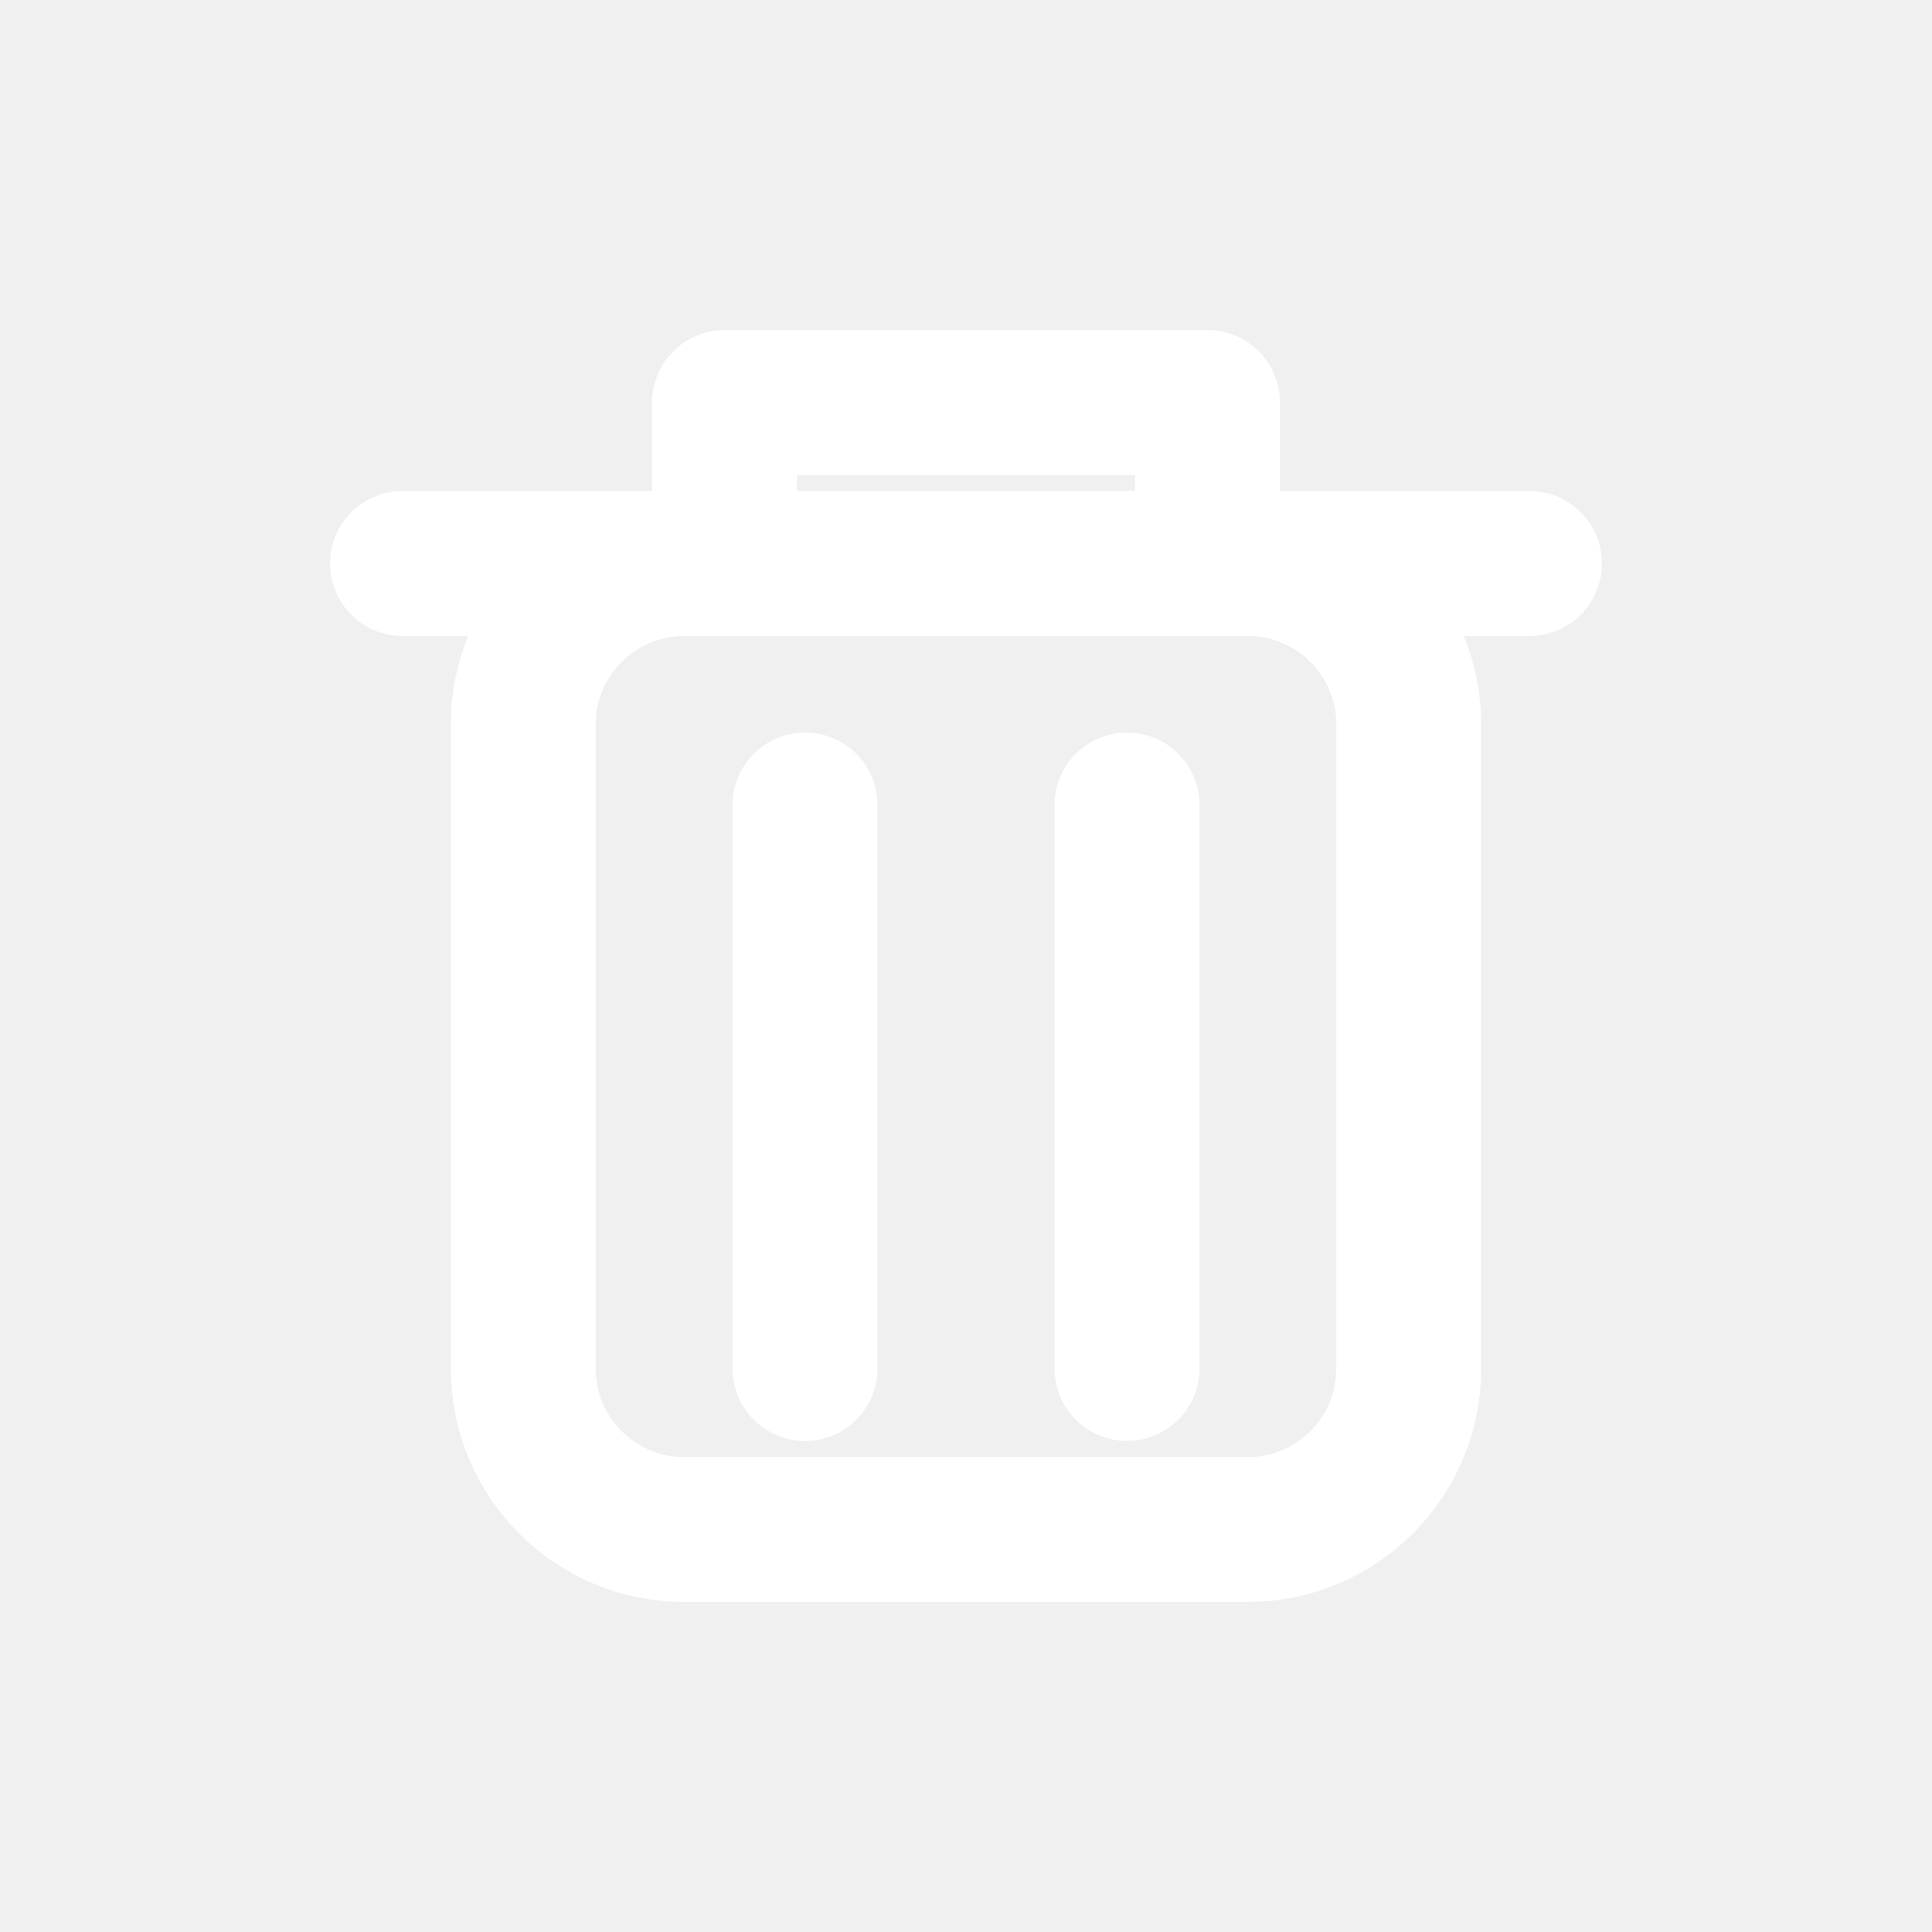
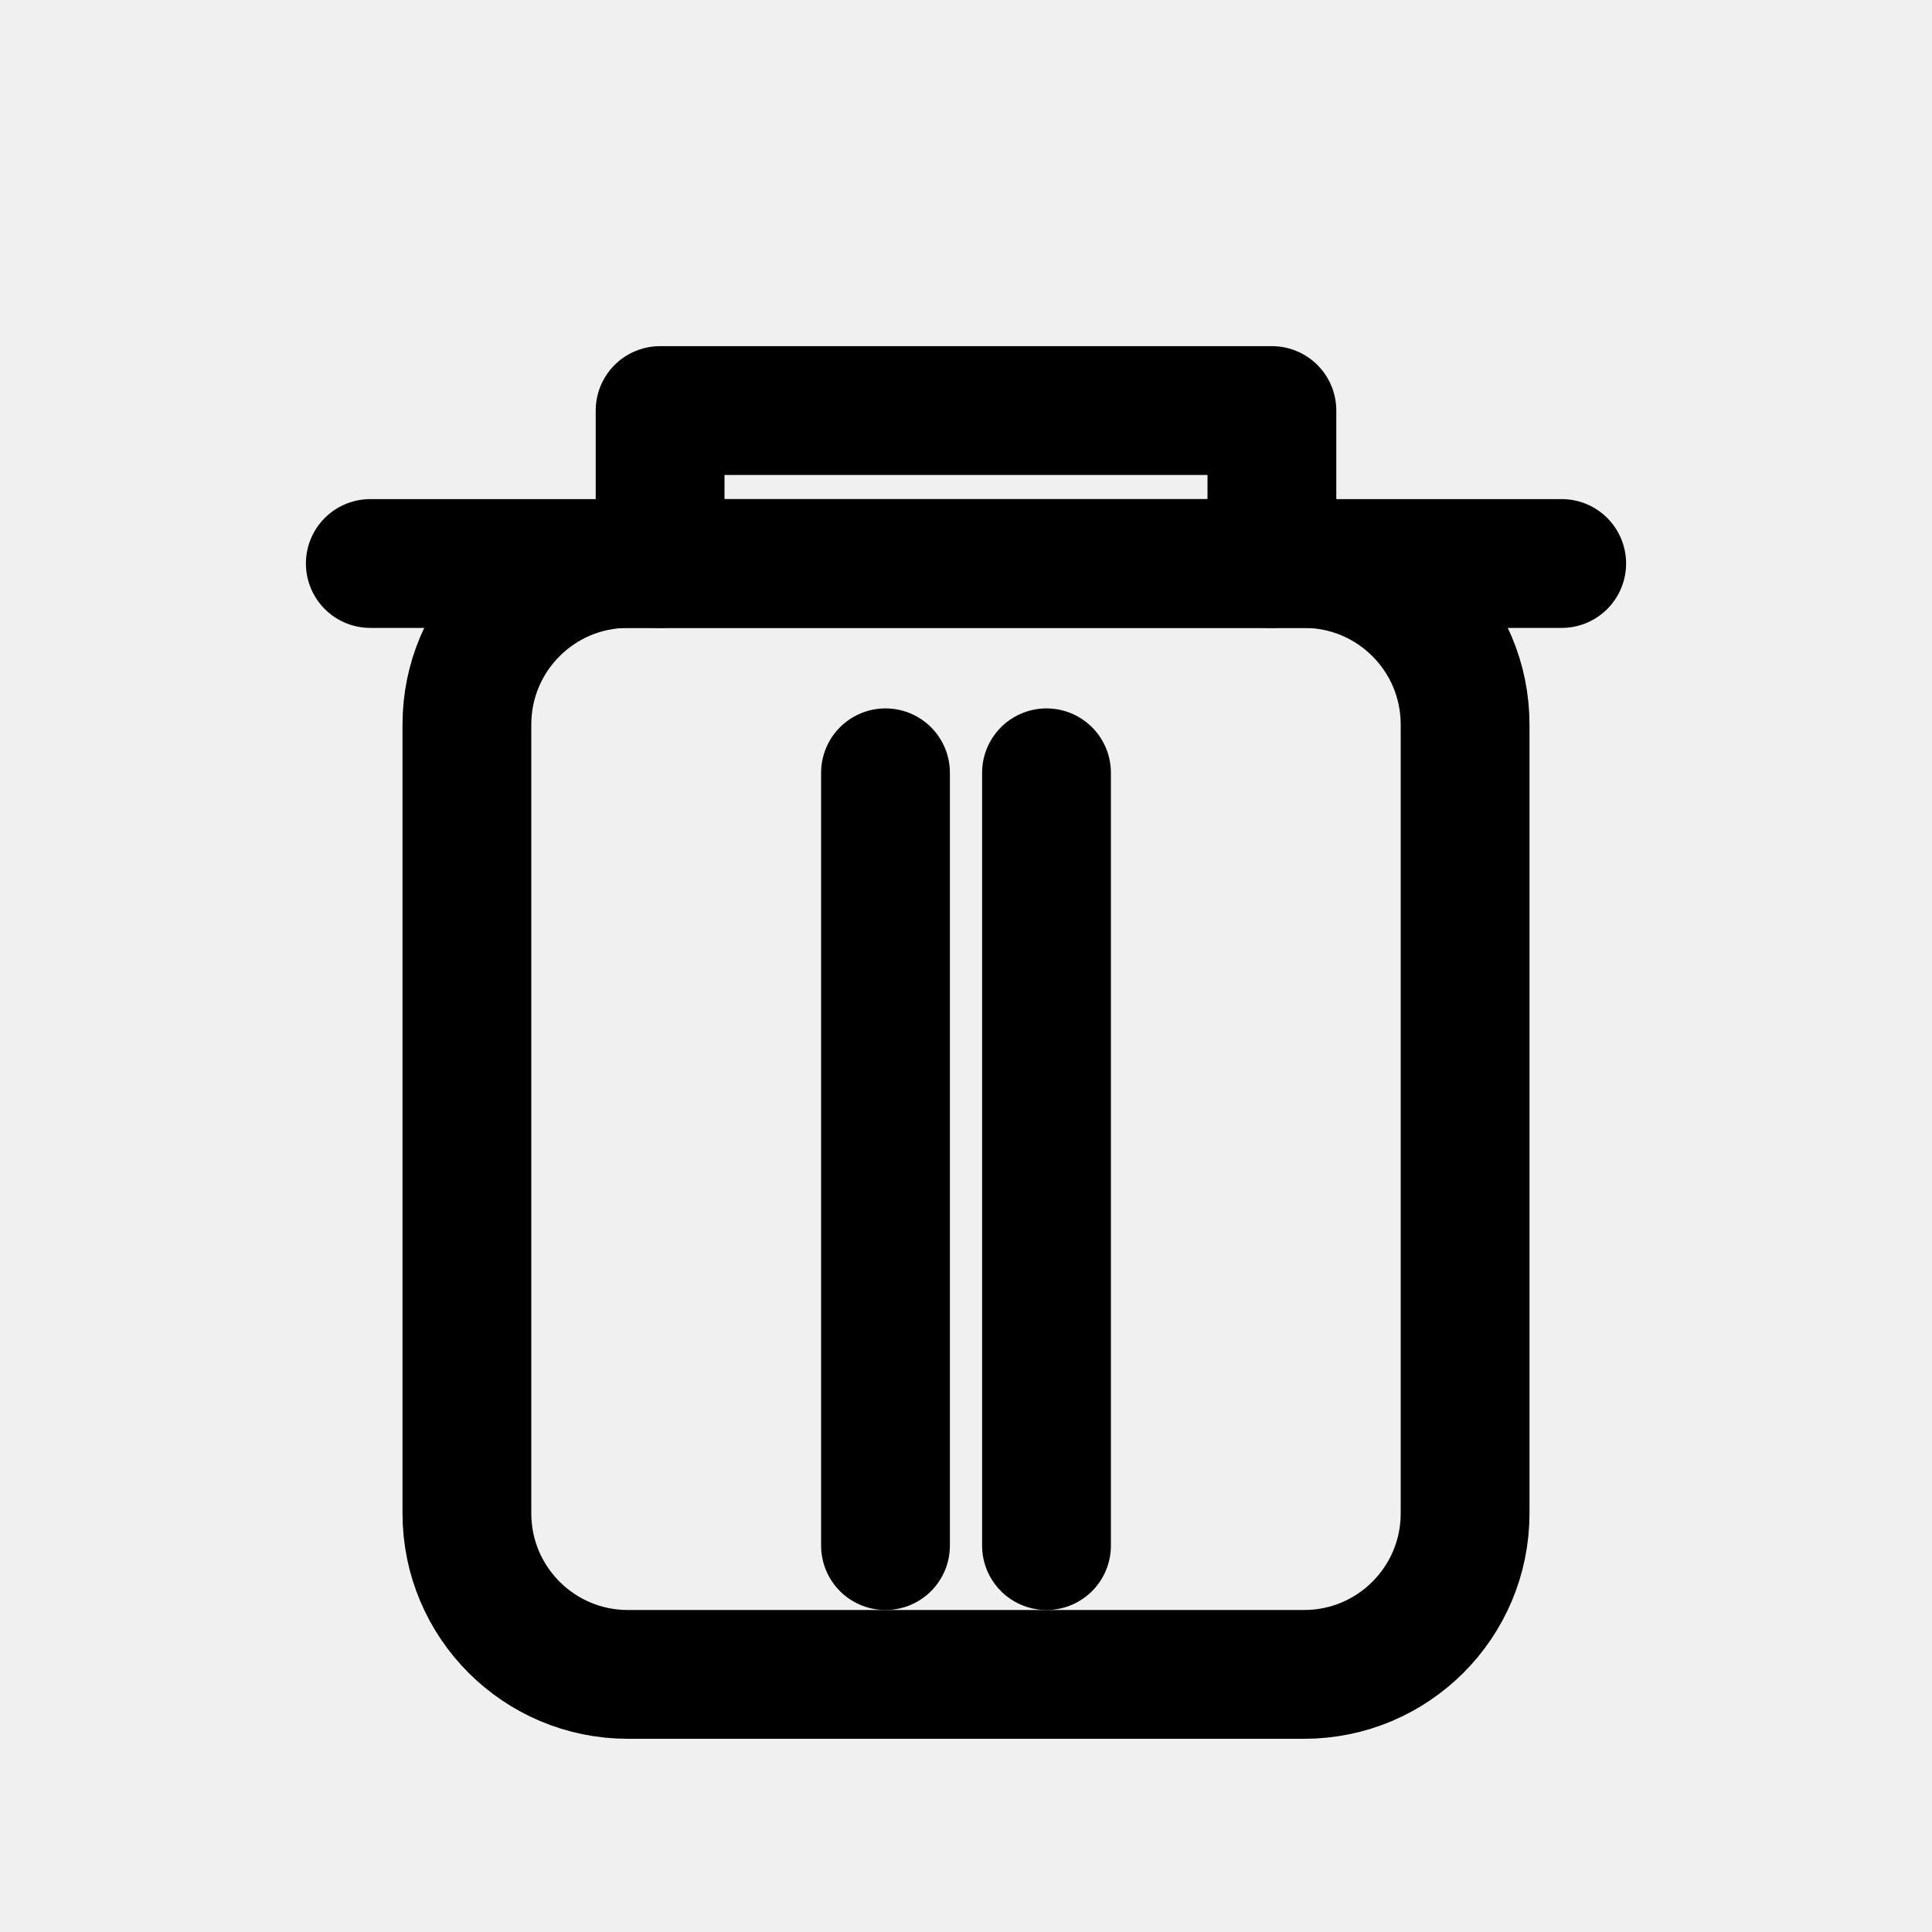
- <svg xmlns="http://www.w3.org/2000/svg" width="24" height="24" viewBox="0 0 24 24" fill="none" stroke="#ffffff" stroke-width="1.8" stroke-linecap="round" stroke-linejoin="round">
-   <path d="M5 7h14" />
-   <path d="M9 7V5h6v2" />
-   <rect x="6.5" y="7" width="11" height="12" rx="2" />
-   <line x1="10" y1="10" x2="10" y2="17" />
-   <line x1="14" y1="10" x2="14" y2="17" />
+ <svg xmlns="http://www.w3.org/2000/svg" width="24" height="24" viewBox="0 0 24 24" fill="none" stroke="currentColor" stroke-width="1.6" stroke-linecap="round" stroke-linejoin="round">
+   <path d="M4.6 7h14.8" />
+   <path d="M8.2 7V5.1h7.6V7" />
+   <rect x="5.8" y="7" width="12.4" height="13.8" rx="2" />
+   <line x1="11" y1="9.6" x2="11" y2="19.2" />
+   <line x1="13" y1="9.6" x2="13" y2="19.2" />
</svg>
